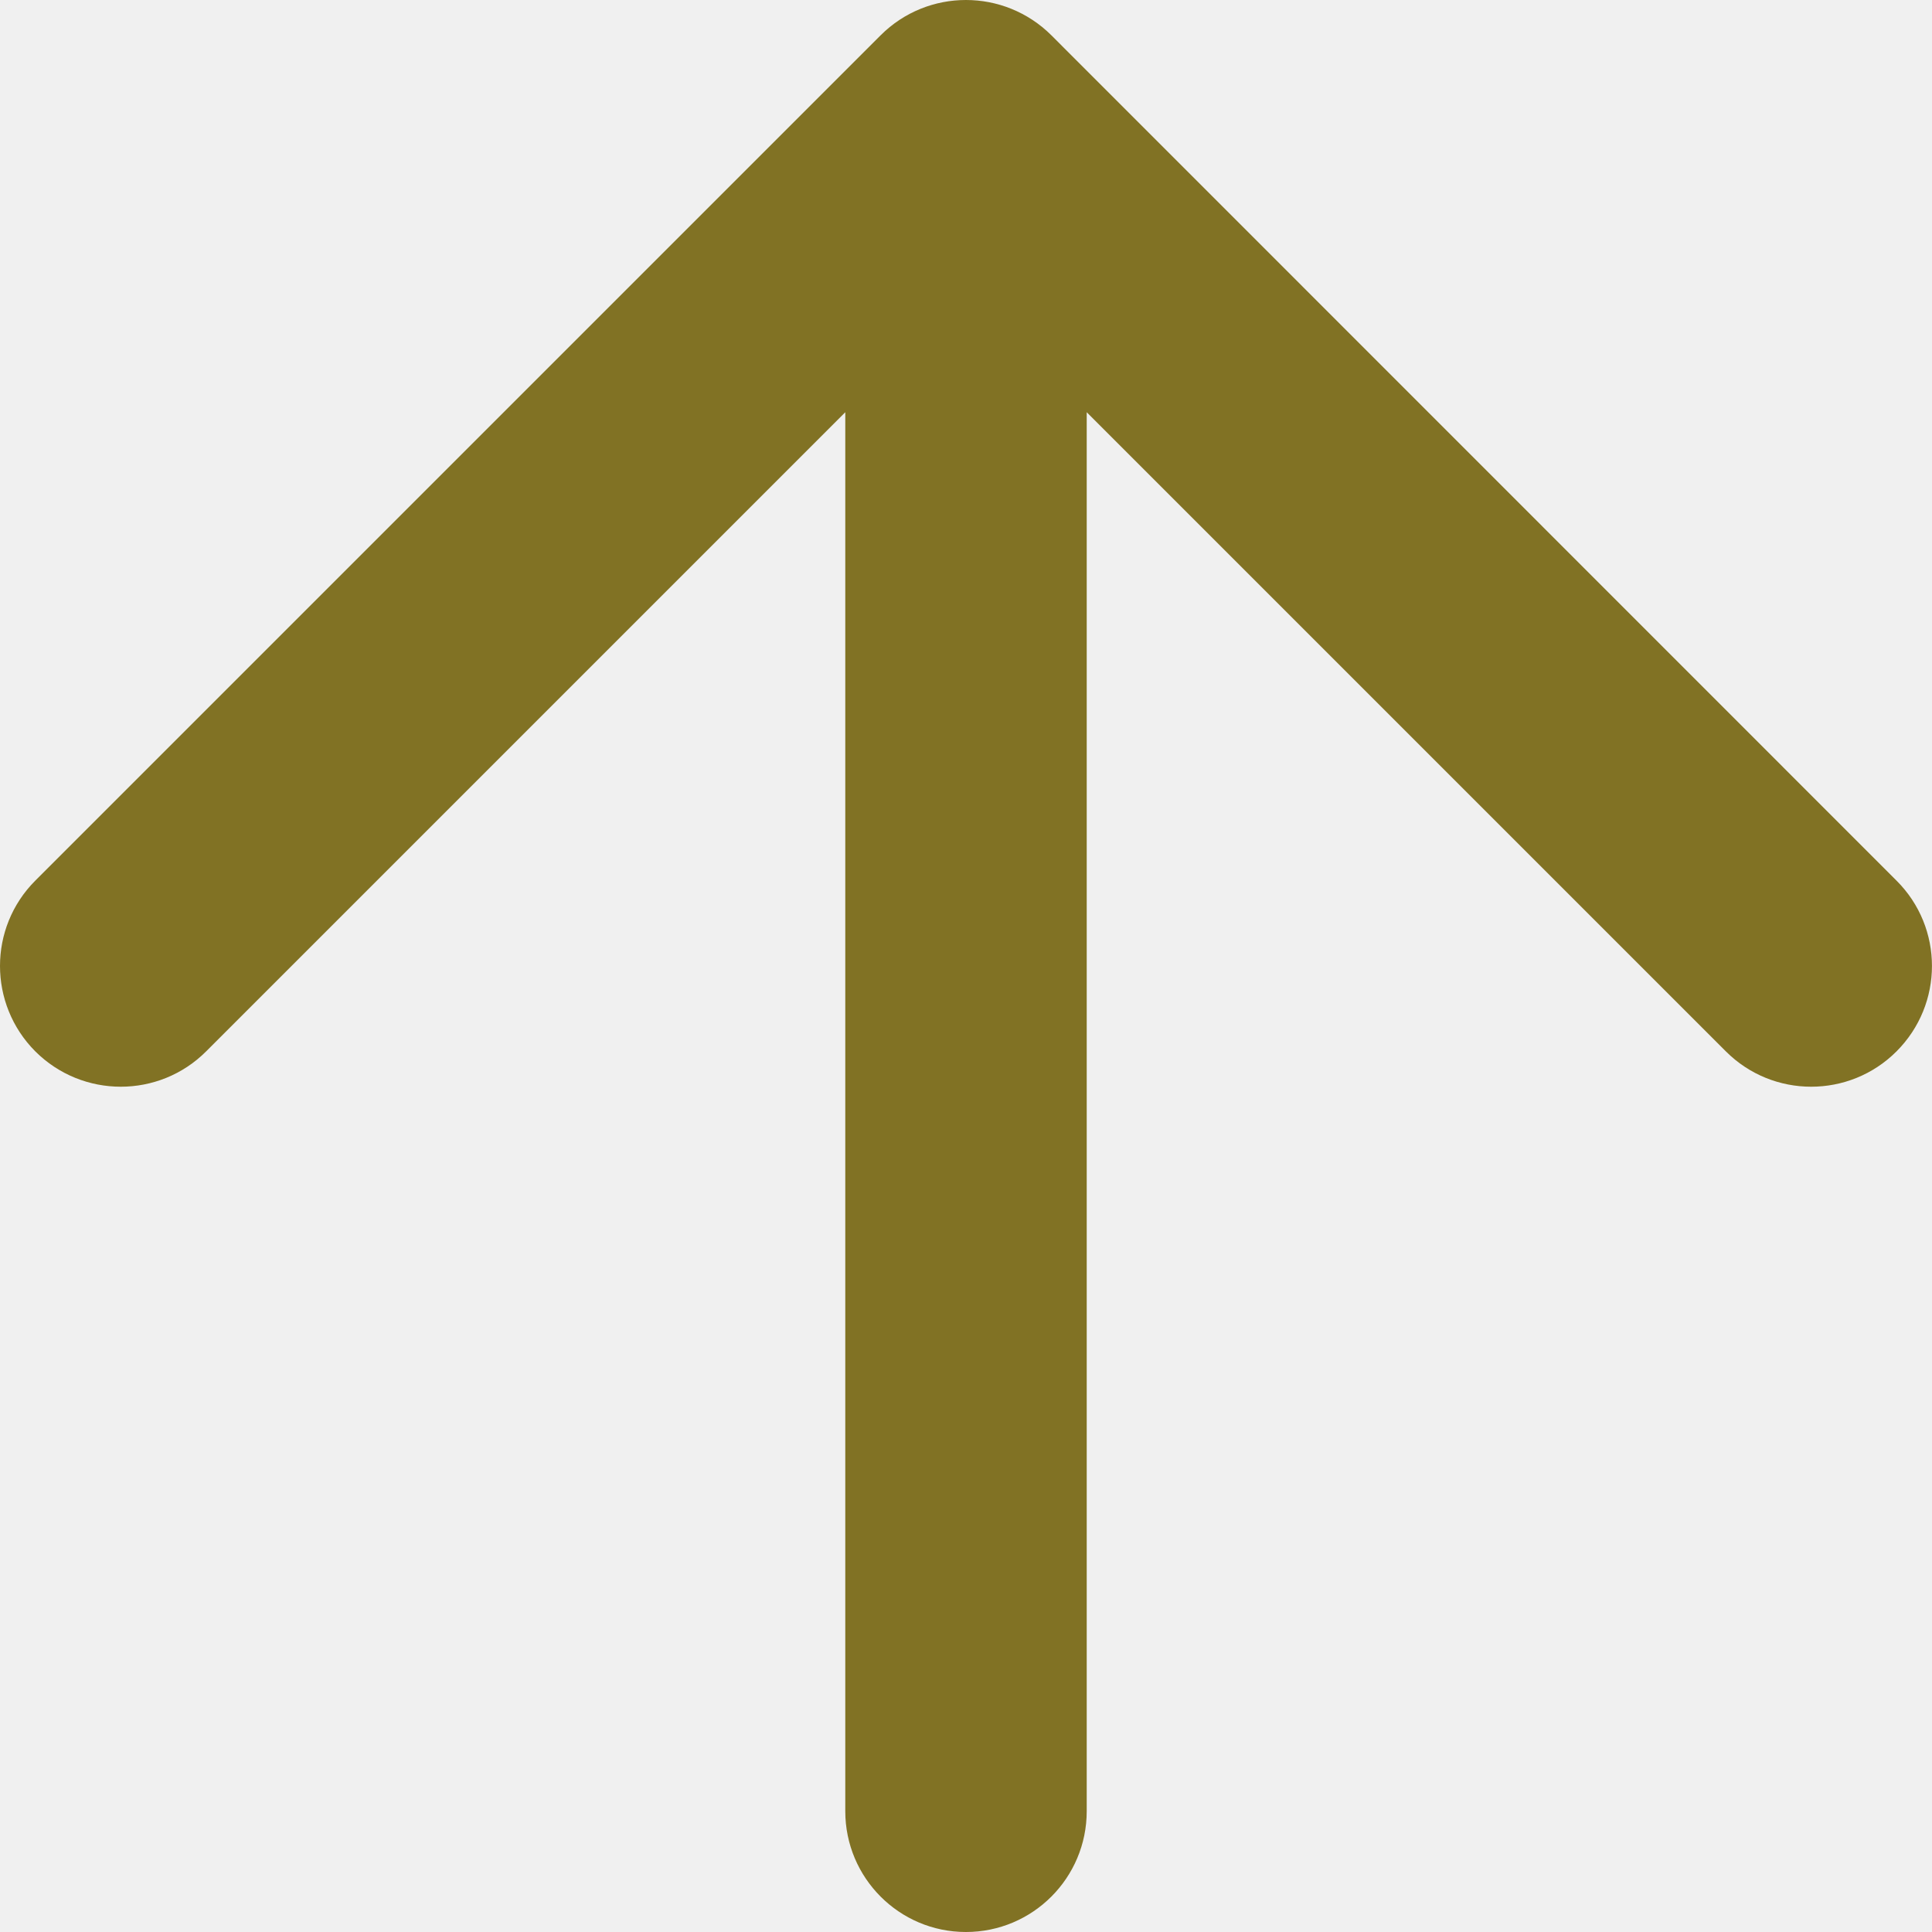
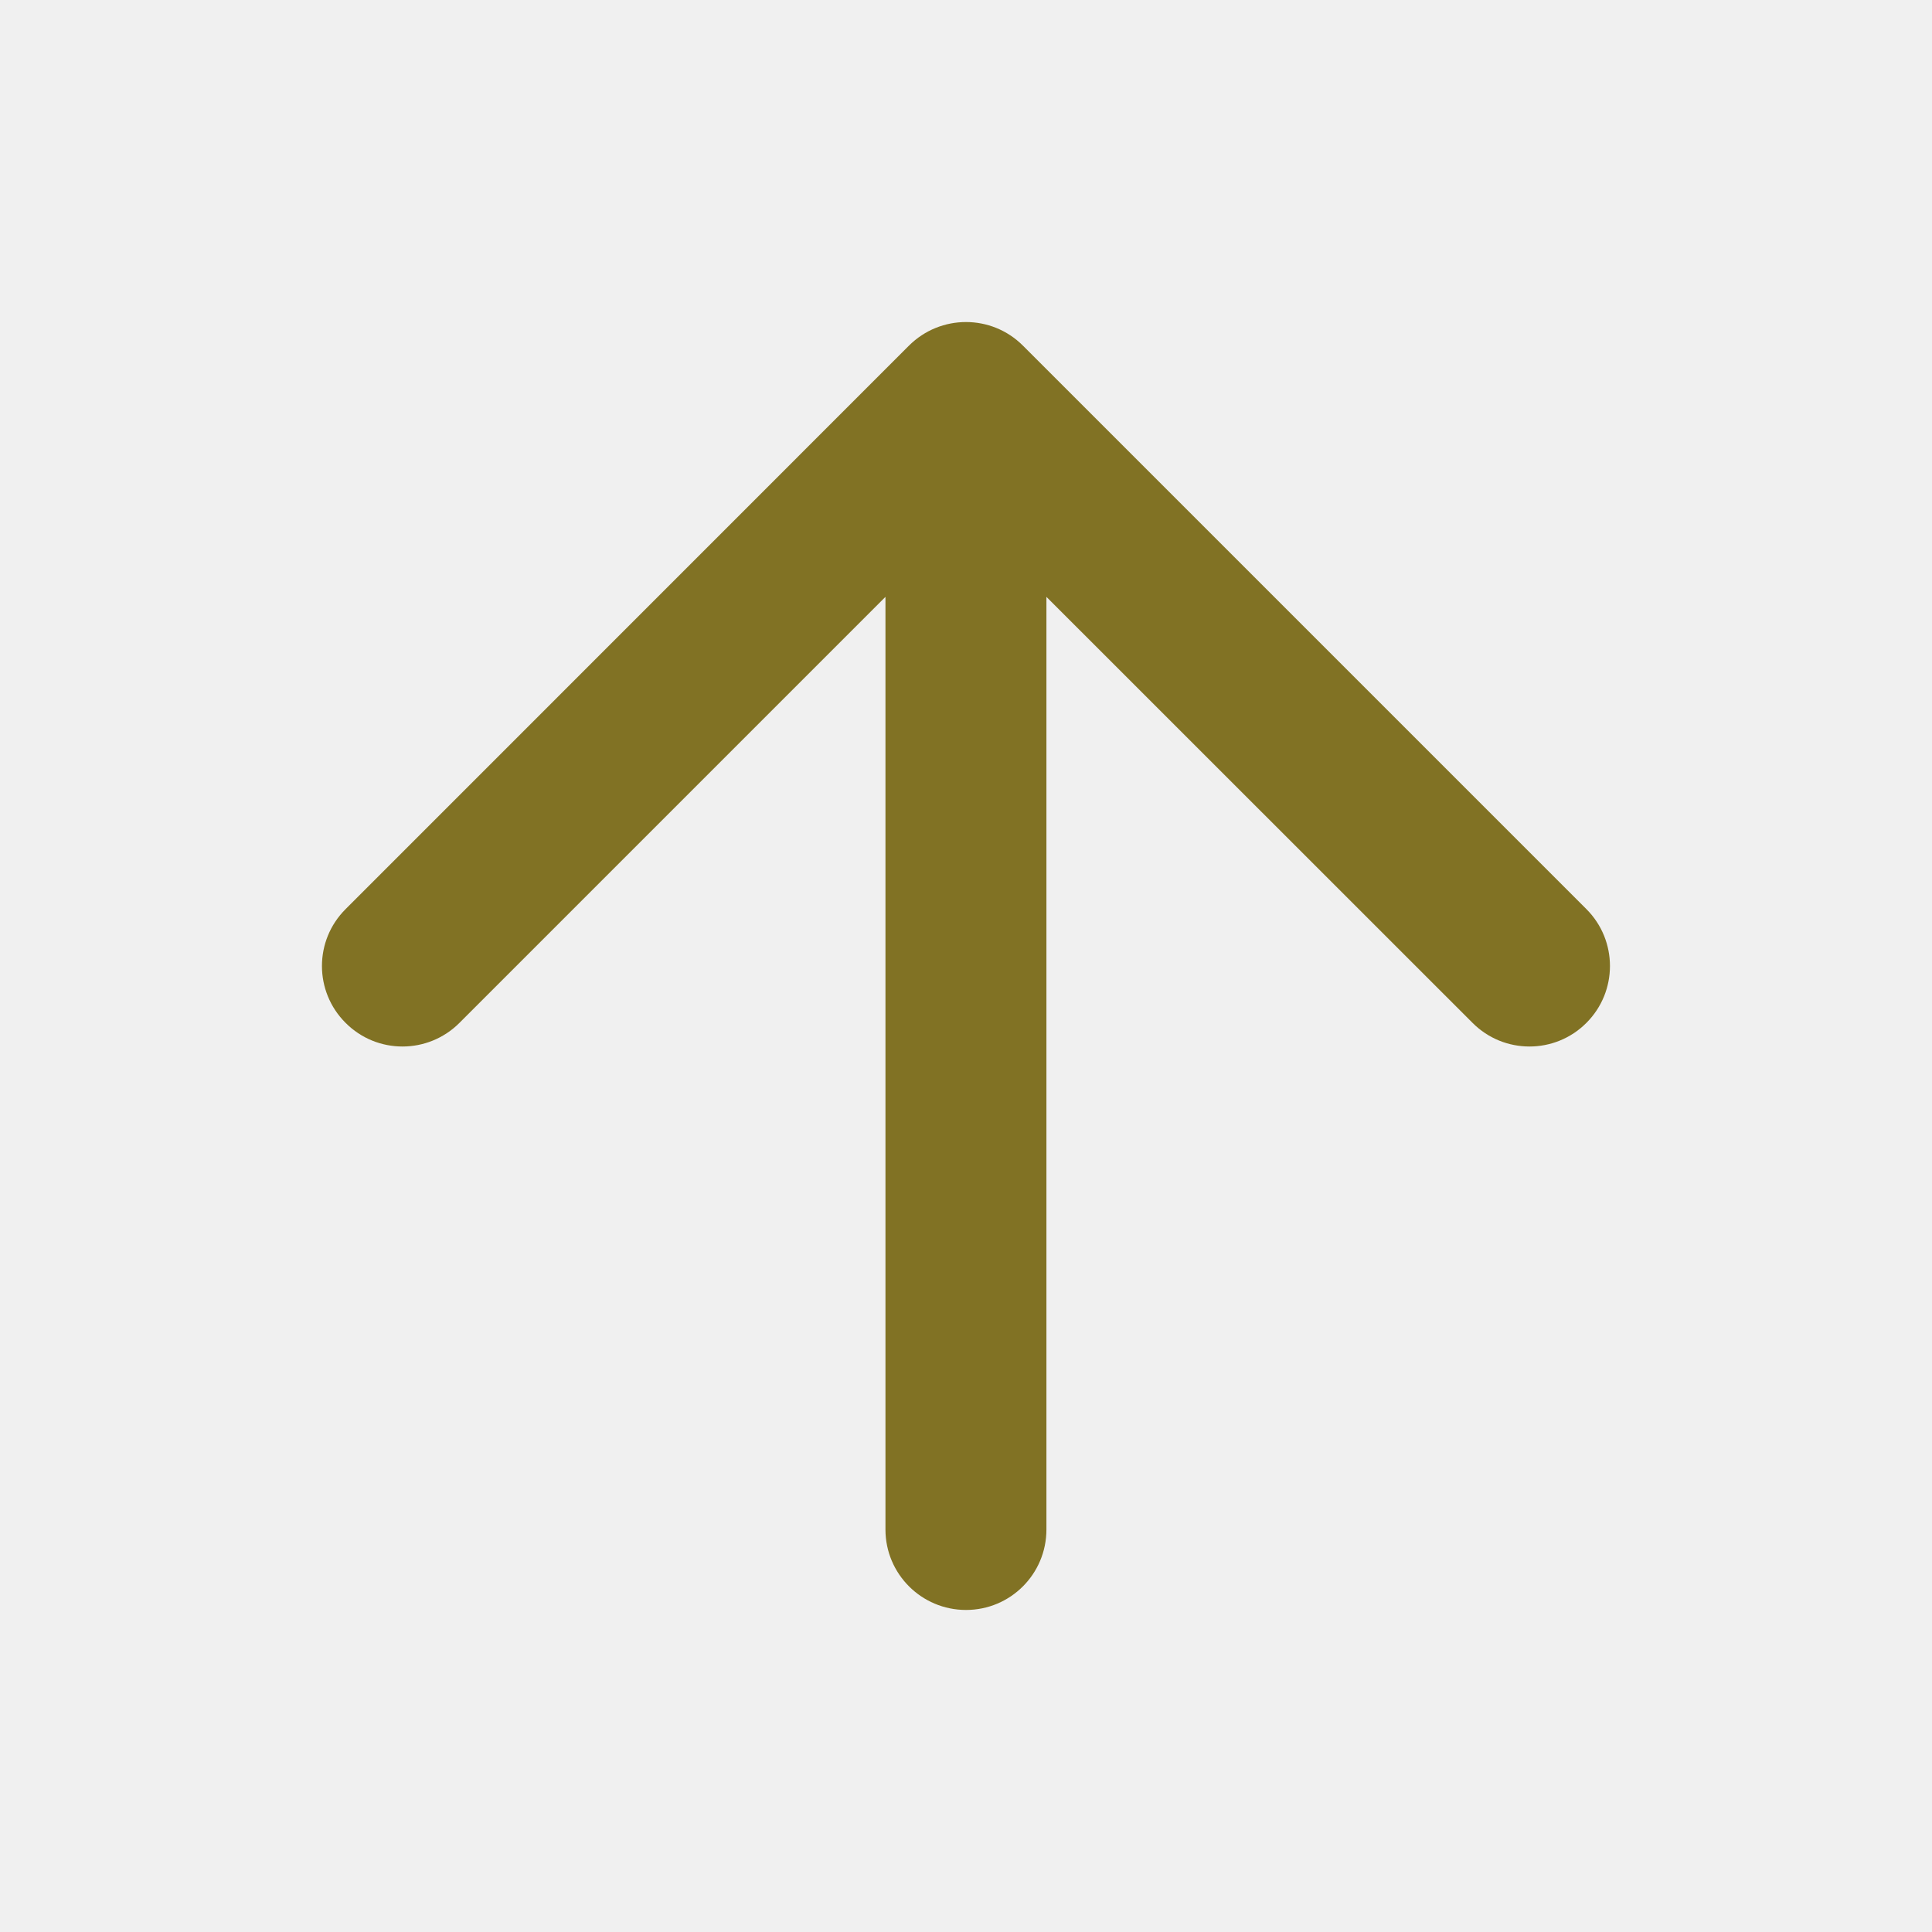
- <svg xmlns="http://www.w3.org/2000/svg" preserveAspectRatio="none" overflow="visible" style="display: block;" width="10.667" height="10.667" viewBox="0 0 10.667 10.667" fill="none">
-   <path id="Icon (Stroke)" fill-rule="evenodd" clip-rule="evenodd" d="M4.862 0.195C5.122 -0.065 5.544 -0.065 5.805 0.195L10.471 4.862C10.732 5.122 10.732 5.544 10.471 5.805C10.211 6.065 9.789 6.065 9.529 5.805L6 2.276V10C6 10.368 5.702 10.667 5.333 10.667C4.965 10.667 4.667 10.368 4.667 10V2.276L1.138 5.805C0.878 6.065 0.456 6.065 0.195 5.805C-0.065 5.544 -0.065 5.122 0.195 4.862L4.862 0.195Z" fill="#817224" />
+ <svg xmlns="http://www.w3.org/2000/svg" width="16" height="16" viewBox="0 0 16 16" fill="none">
+   <g clip-path="url(#clip0_2145_12479)">
+     <path fill-rule="evenodd" clip-rule="evenodd" d="M7.528 2.862C7.789 2.602 8.211 2.602 8.471 2.862L13.138 7.529C13.398 7.789 13.398 8.211 13.138 8.471C12.878 8.732 12.455 8.732 12.195 8.471L8.666 4.943V12.667C8.666 13.035 8.368 13.333 8 13.333C7.632 13.333 7.333 13.035 7.333 12.667V4.943L3.805 8.471C3.544 8.732 3.122 8.732 2.862 8.471C2.601 8.211 2.601 7.789 2.862 7.529L7.528 2.862Z" fill="#817224" />
+   </g>
+   <defs>
+     <clipPath id="clip0_2145_12479">
+       <rect width="16" height="16" fill="white" />
+     </clipPath>
+   </defs>
</svg>
